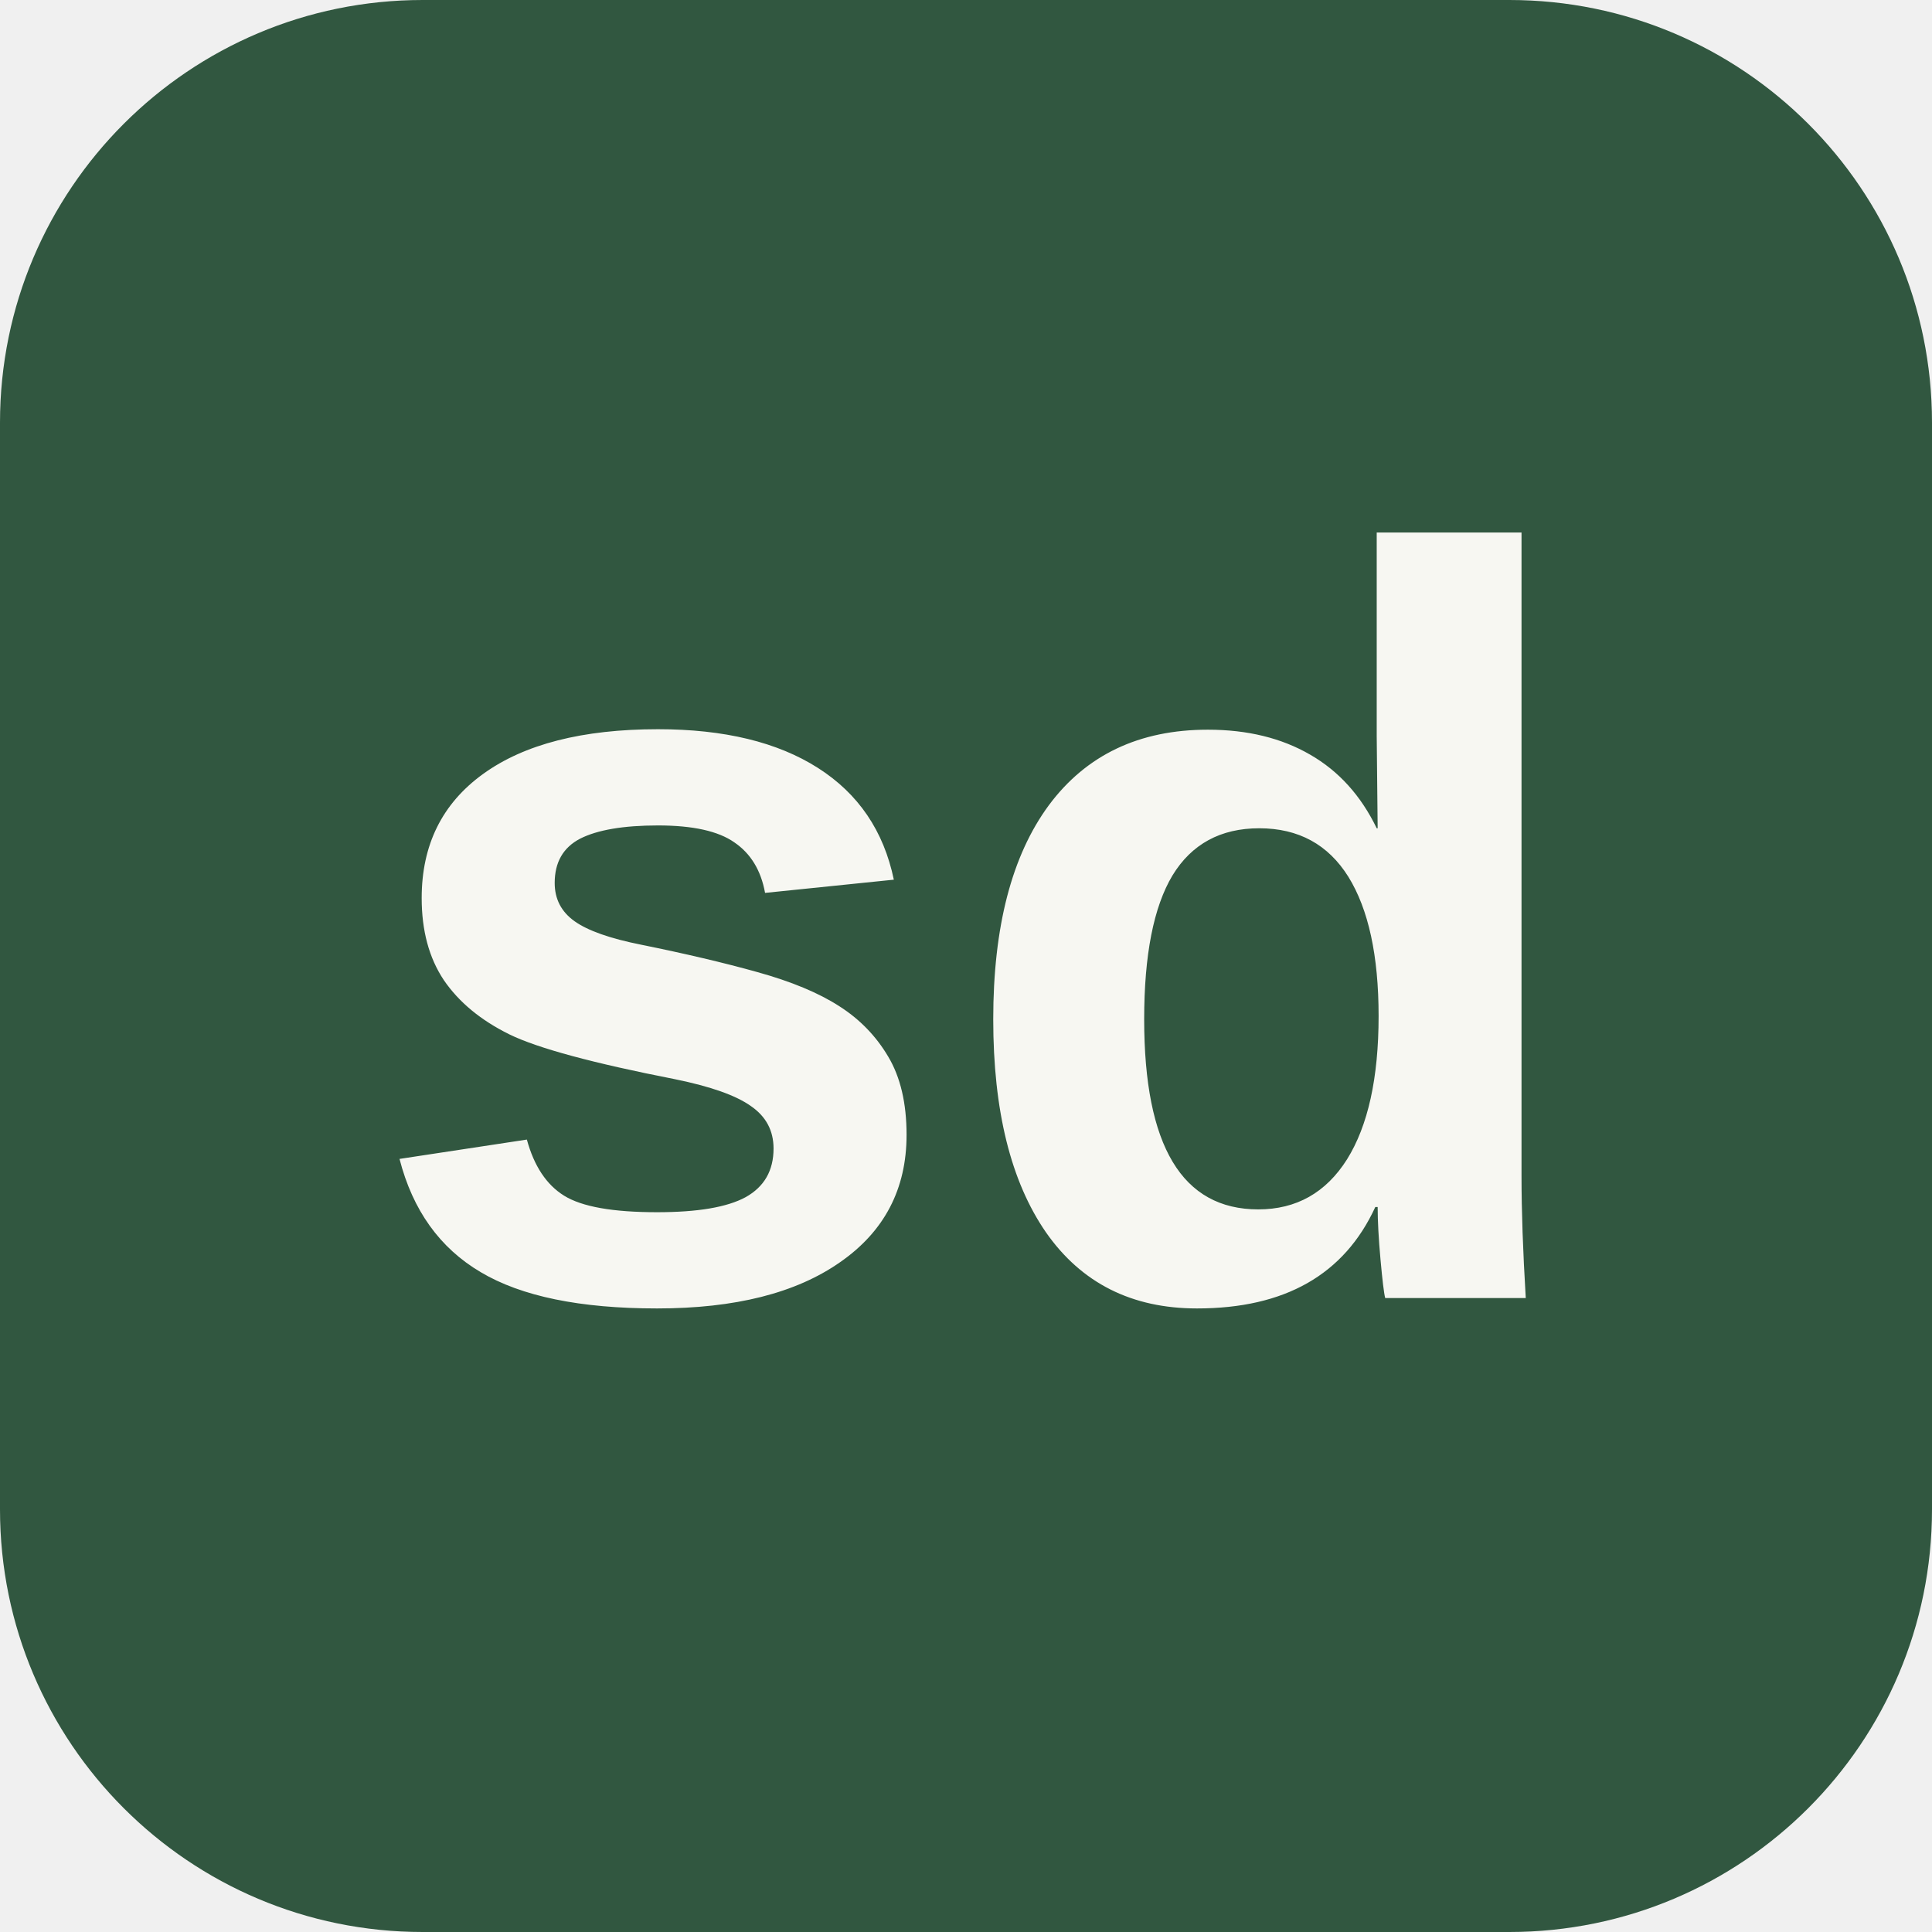
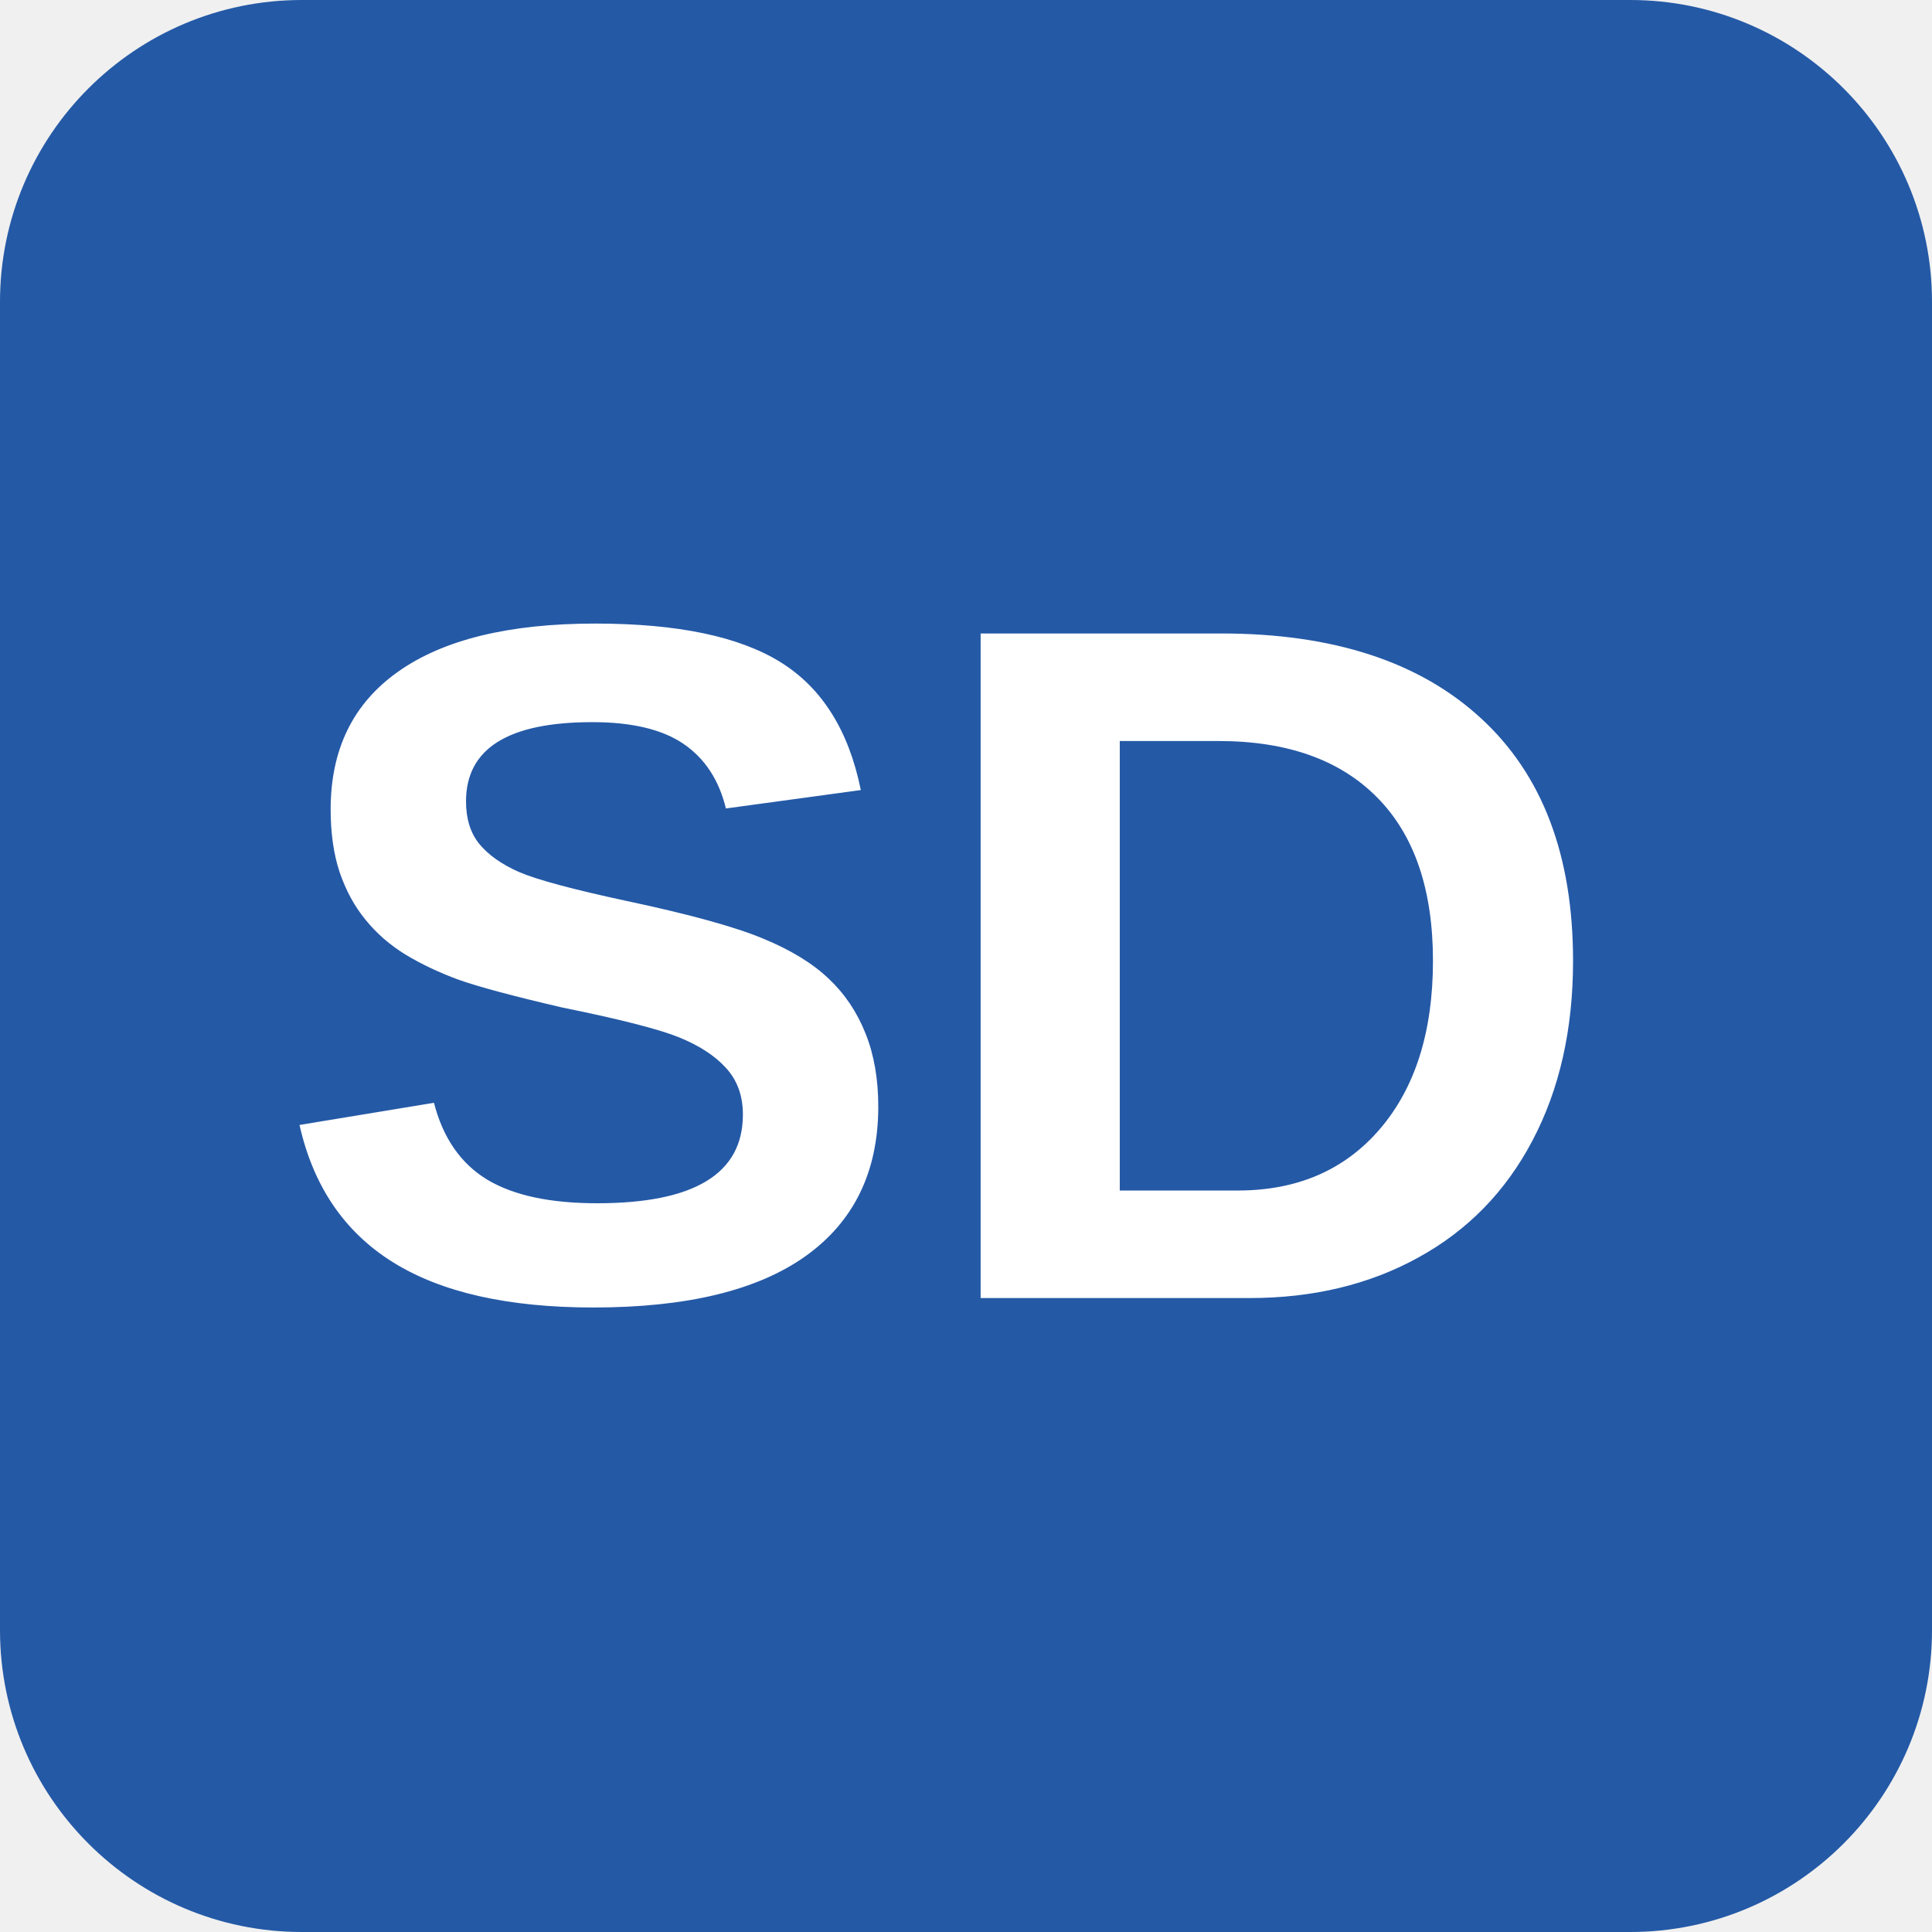
<svg xmlns="http://www.w3.org/2000/svg" viewBox="0 0 64 64">
-   <rect width="64" height="64" rx="14" fill="#315740" />
-   <text x="12" y="43" font-family="Arial,sans-serif" font-size="35" font-weight="700" fill="#f7f7f2">sd</text>
+   <rect width="64" height="64" rx="10" fill="#2459a6" />
+   <text x="9" y="43" fill="white" font-family="Arial, sans-serif" font-size="32" font-weight="bold">SD</text>
</svg>
